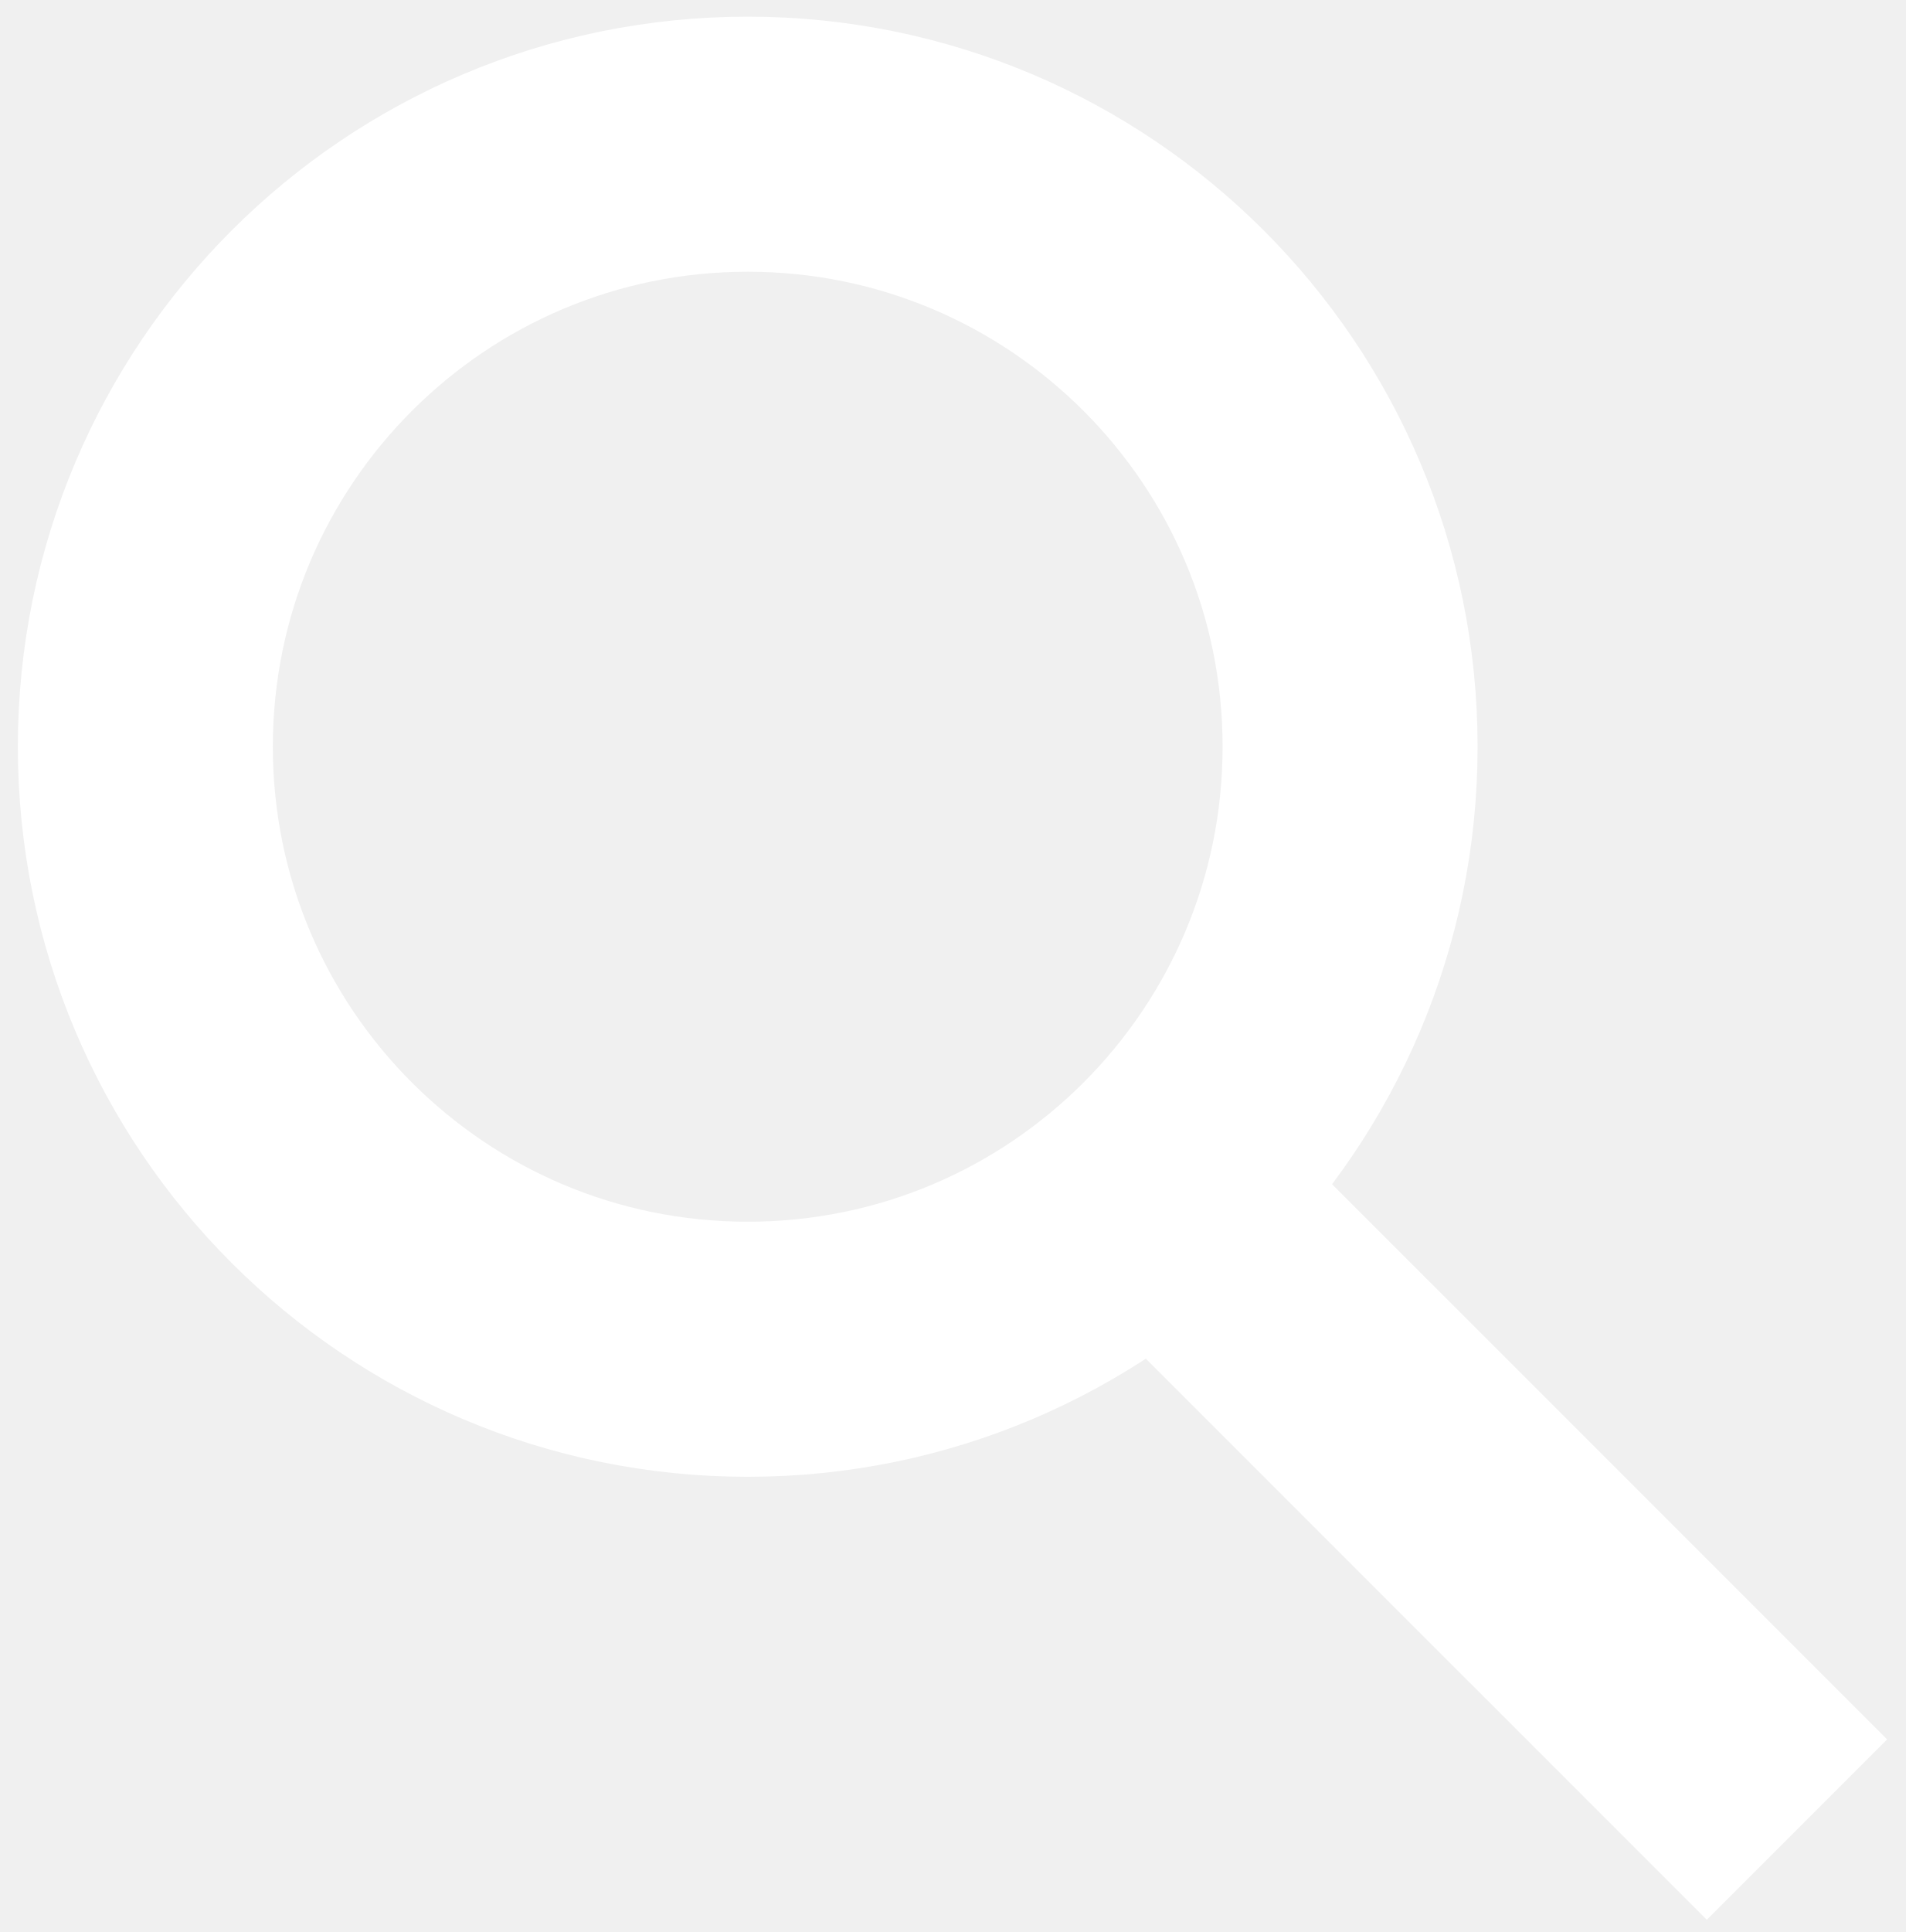
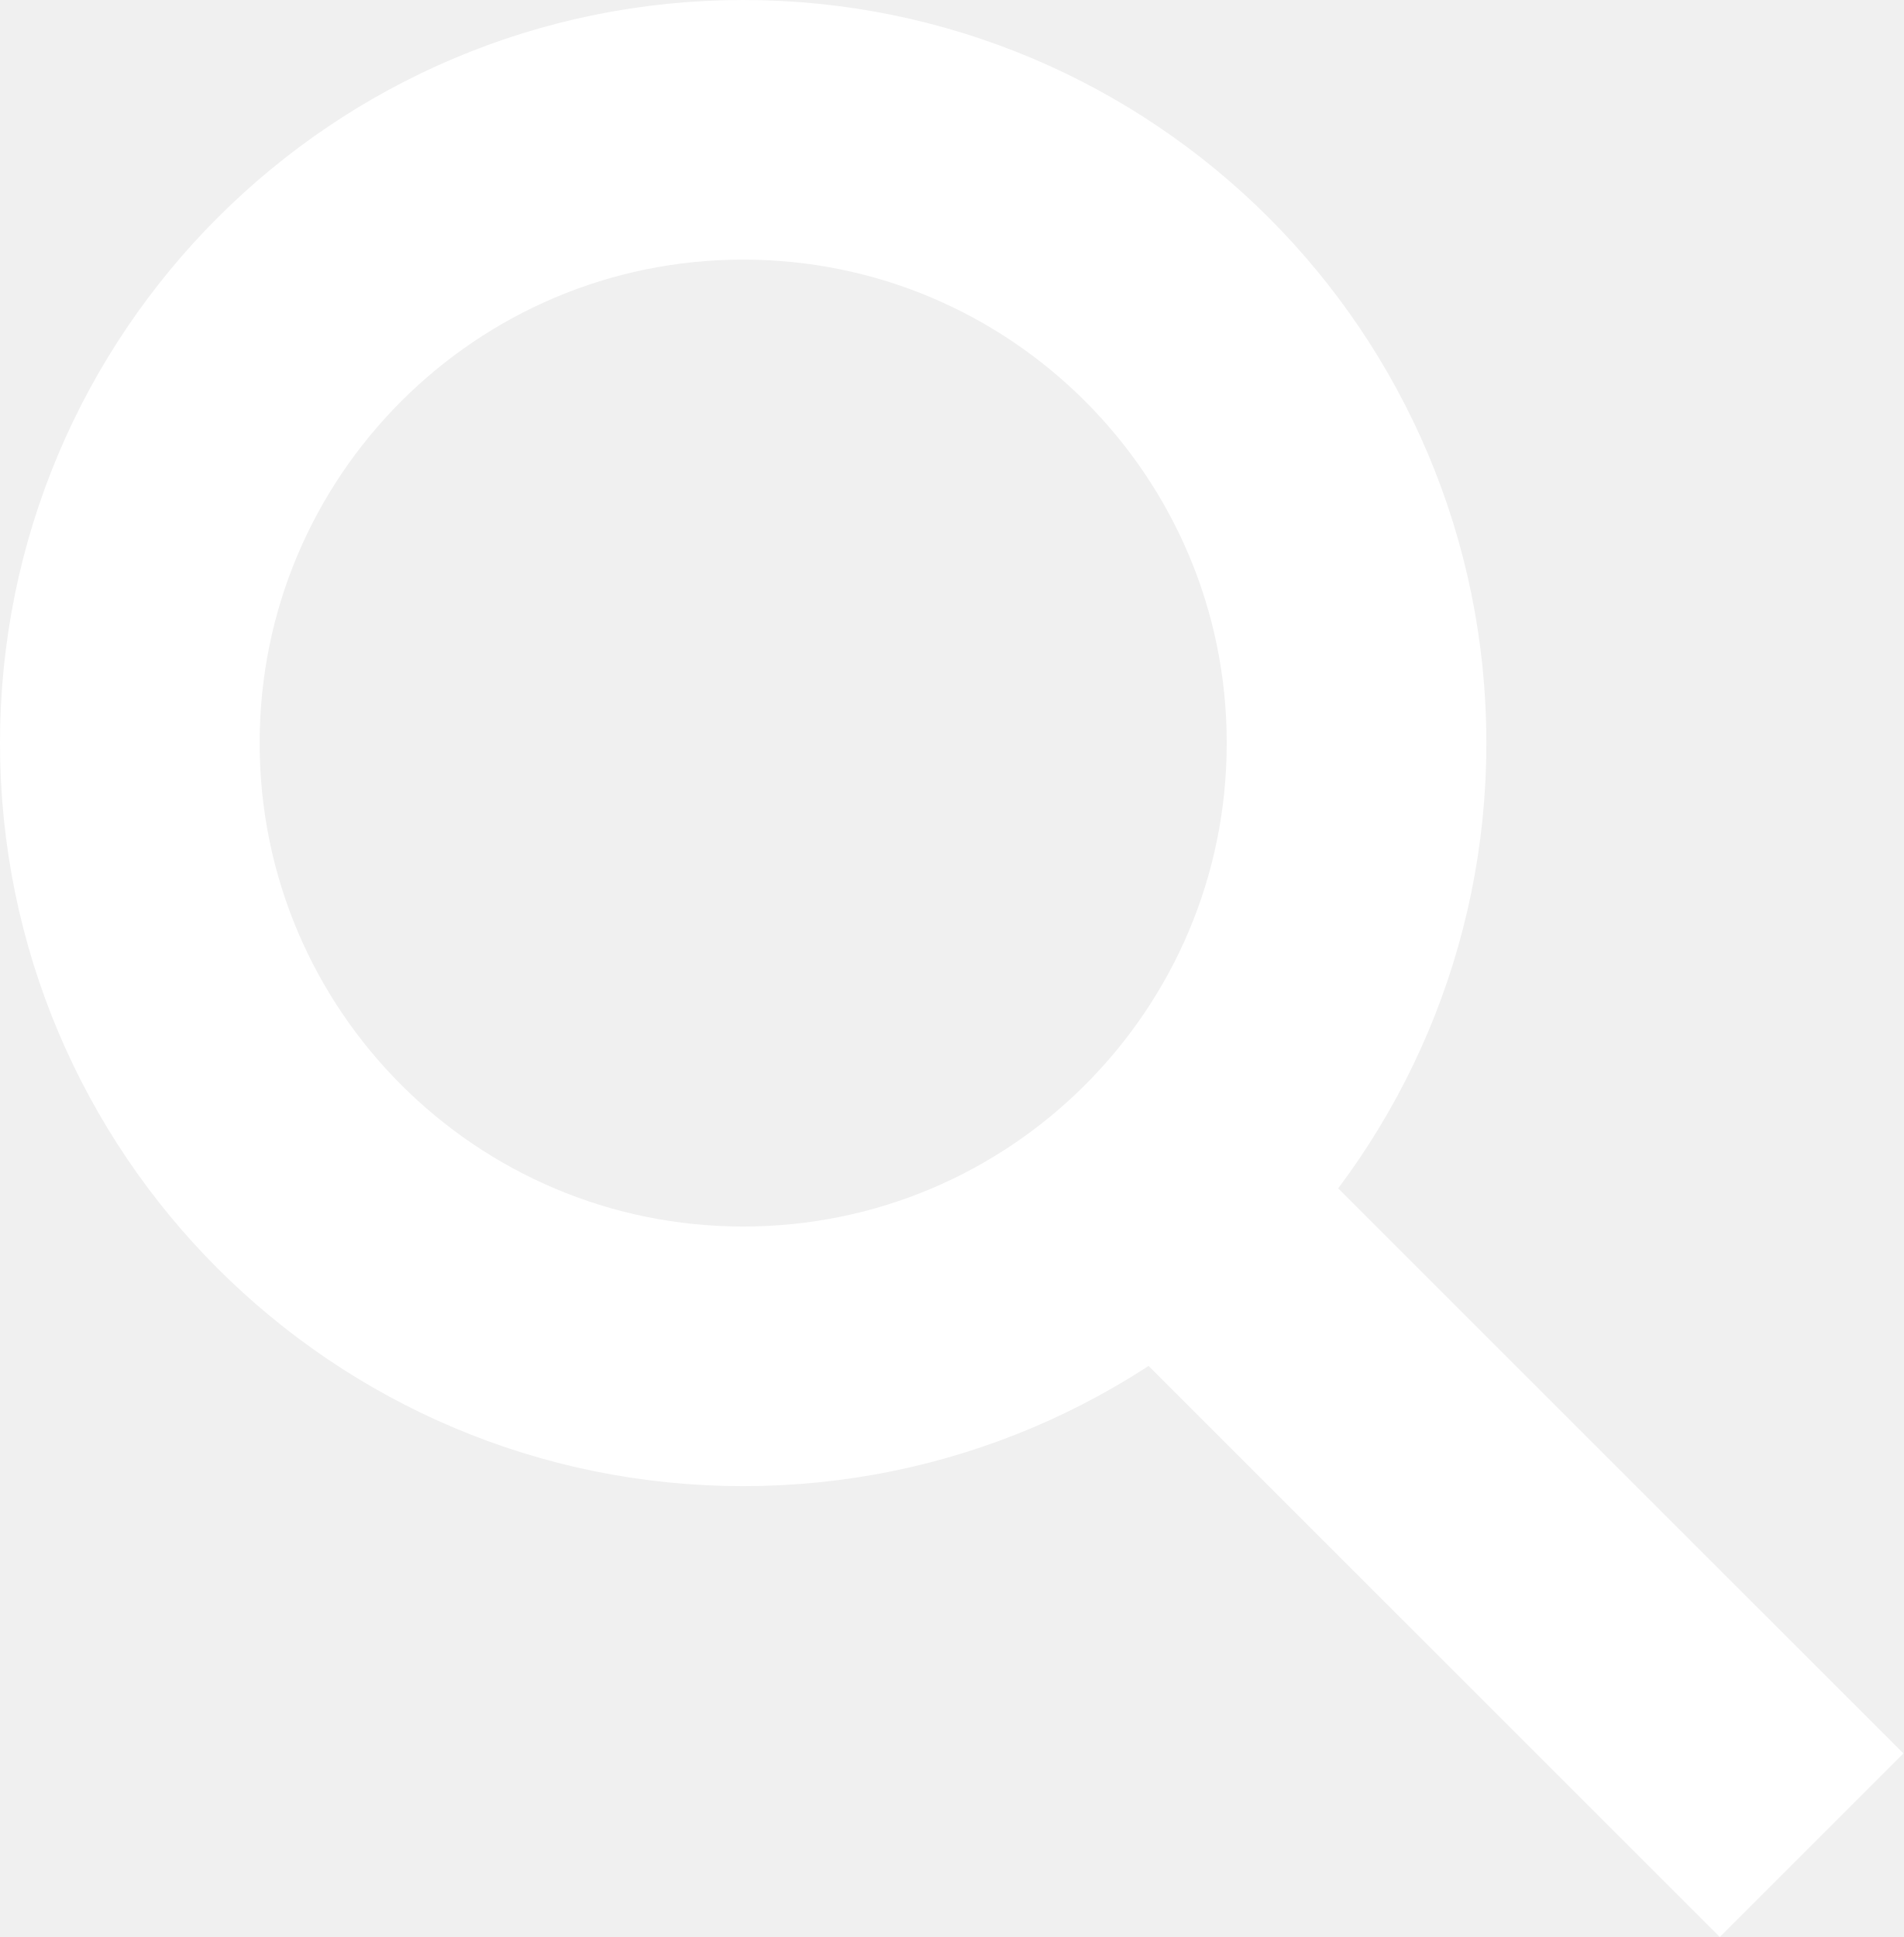
- <svg xmlns="http://www.w3.org/2000/svg" id="Calque_1" viewBox="0 0 336.26 340.85">
-   <defs>
-     <style>
-       .cls-1 {
-         fill: none;
-         stroke: #fff;
-         stroke-miterlimit: 10;
-         stroke-width: 45px;
-       }
-     </style>
-   </defs>
-   <circle class="cls-1" cx="131.95" cy="131.74" r="106.3" />
-   <line class="cls-1" x1="201.3" y1="206.98" x2="317.11" y2="322.78" />
+ <svg xmlns="http://www.w3.org/2000/svg" version="1.1" width="329.869" height="335.751" viewBox="0,0,329.869,335.751">
+   <g transform="translate(-75.01999,-12.51499)">
+     <g data-paper-data="{&quot;isPaintingLayer&quot;:true}" fill="none" fill-rule="nonzero" stroke="#ffffff" stroke-width="45" stroke-linecap="butt" stroke-linejoin="miter" stroke-miterlimit="10" stroke-dasharray="" stroke-dashoffset="0" style="mix-blend-mode: normal">
+       <path d="M97.52,141.315c0,-58.708 47.592,-106.3 106.3,-106.3c58.708,0 106.3,47.592 106.3,106.3c0,58.708 -47.592,106.3 -106.3,106.3c-58.708,0 -106.3,-47.592 -106.3,-106.3z" />
+       <path d="M388.98,332.355l-115.81,-115.8" />
+     </g>
+   </g>
</svg>
